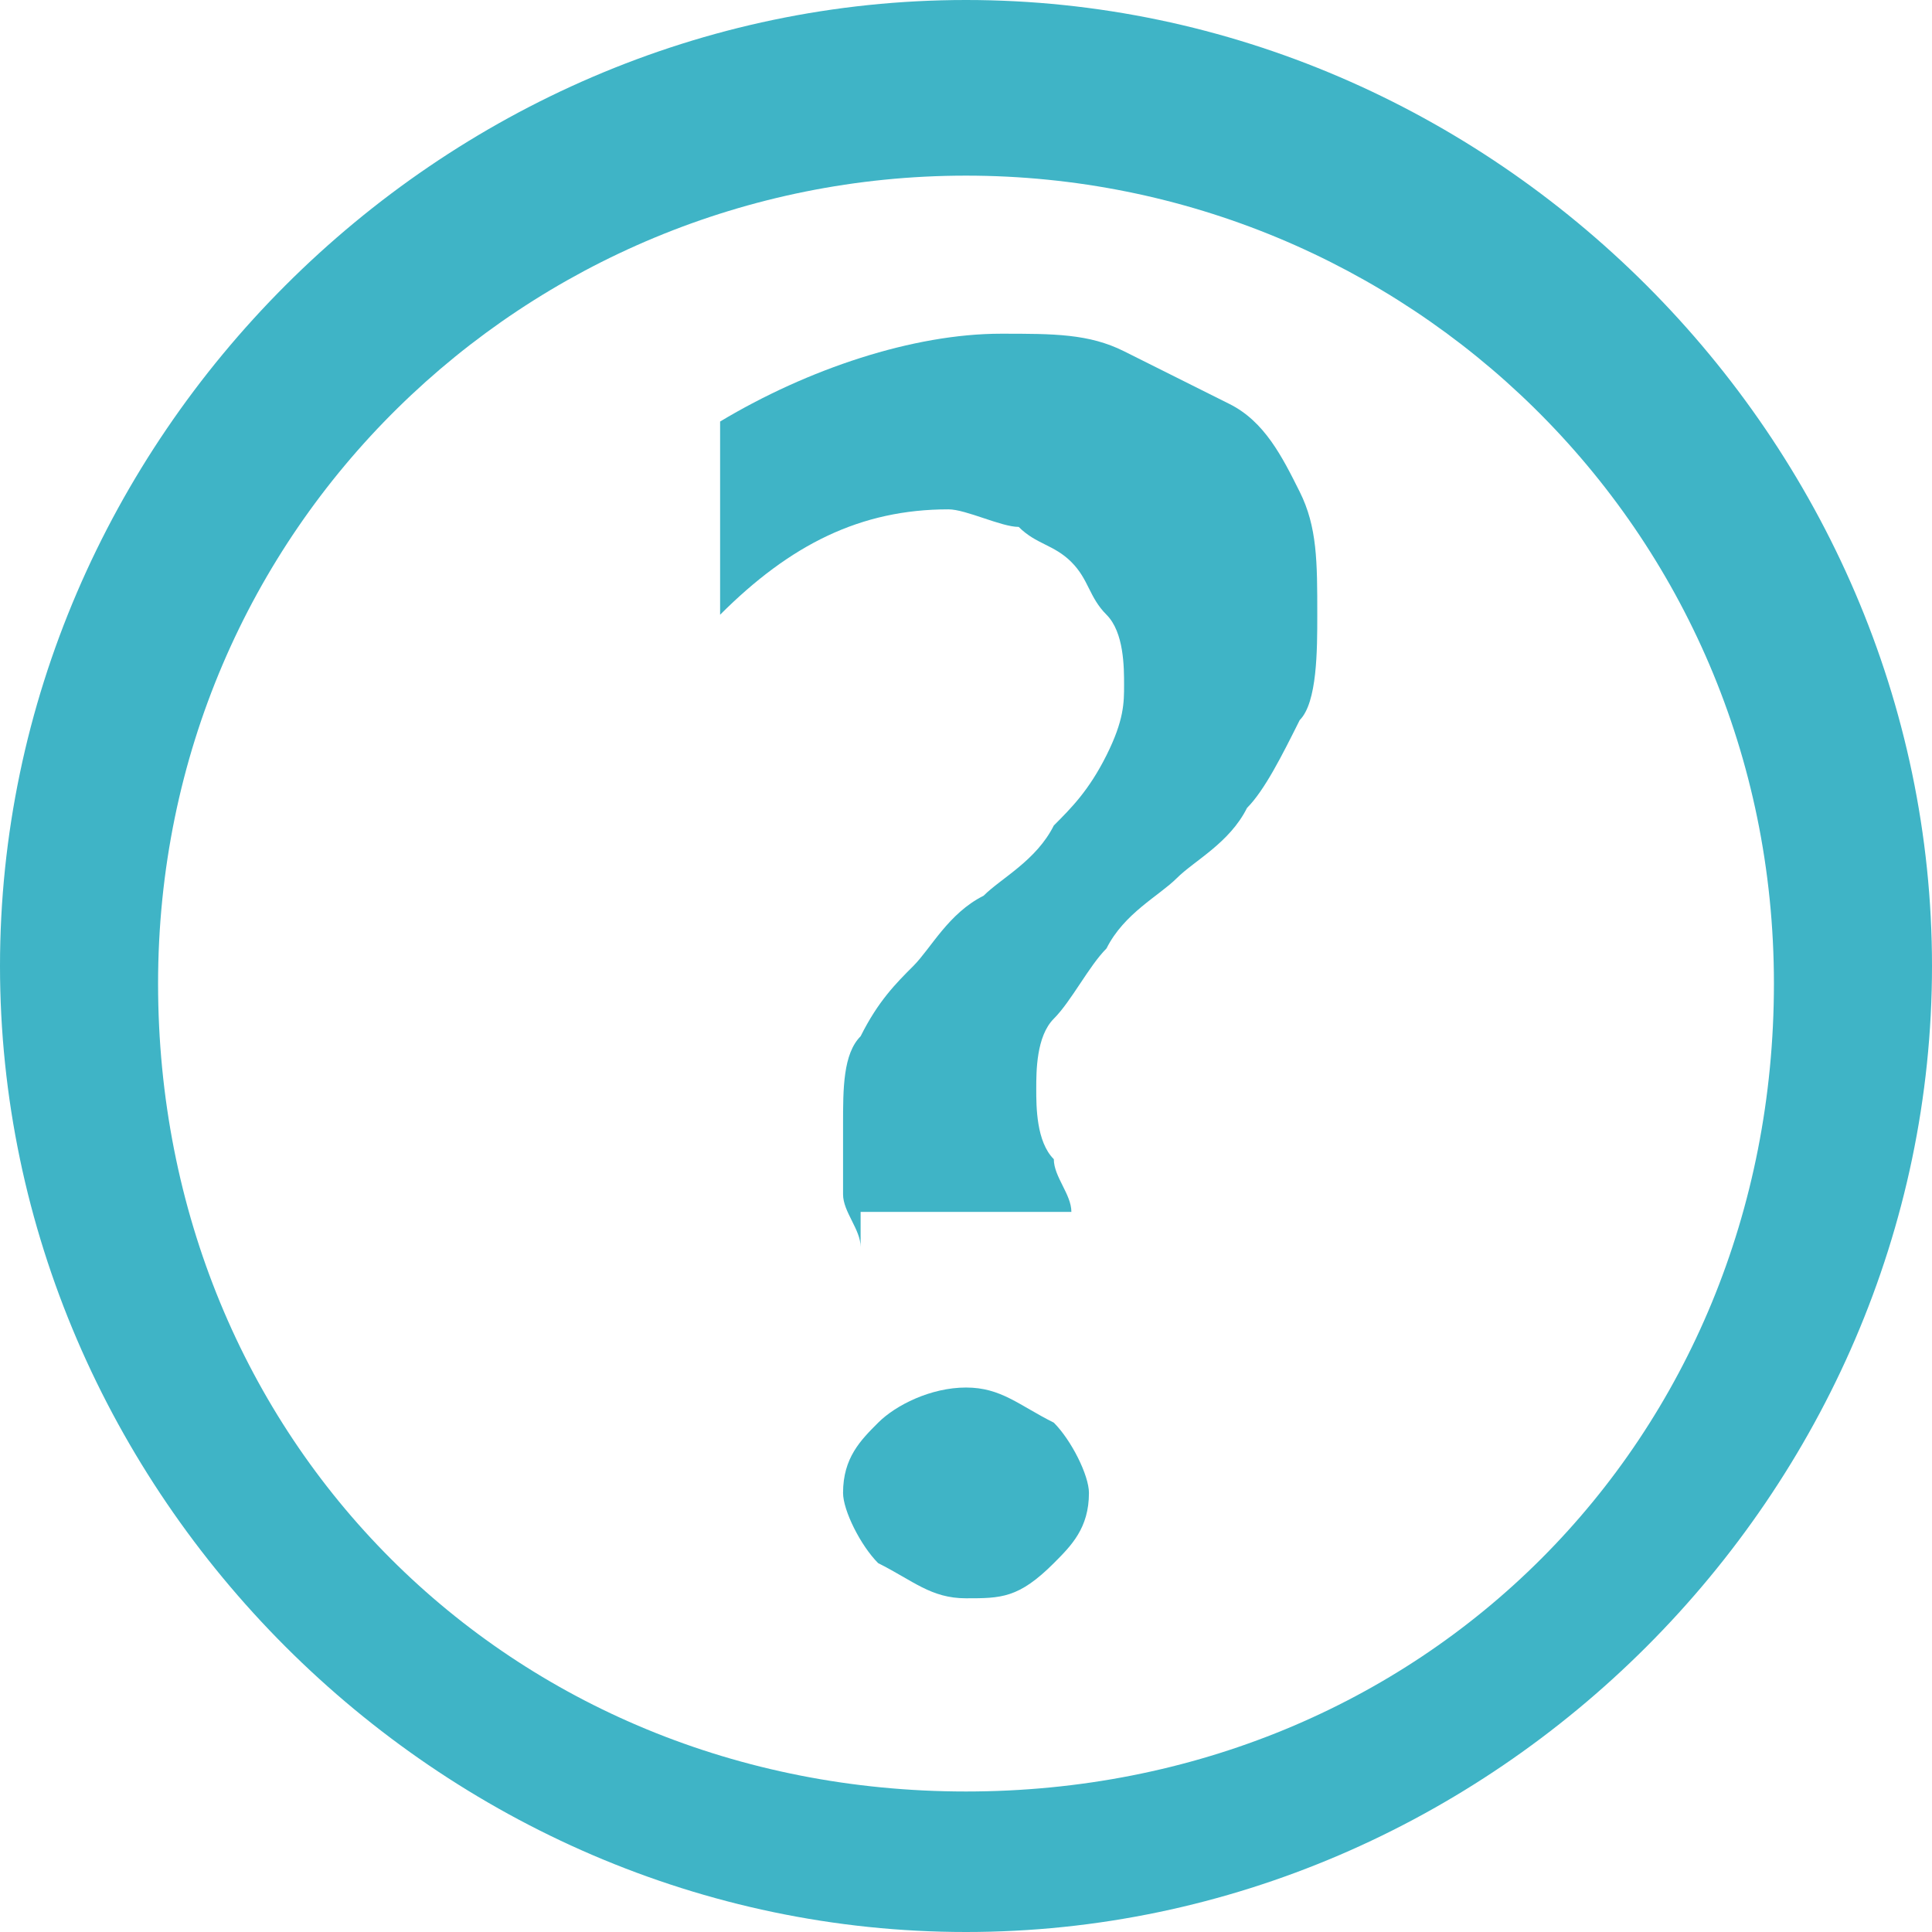
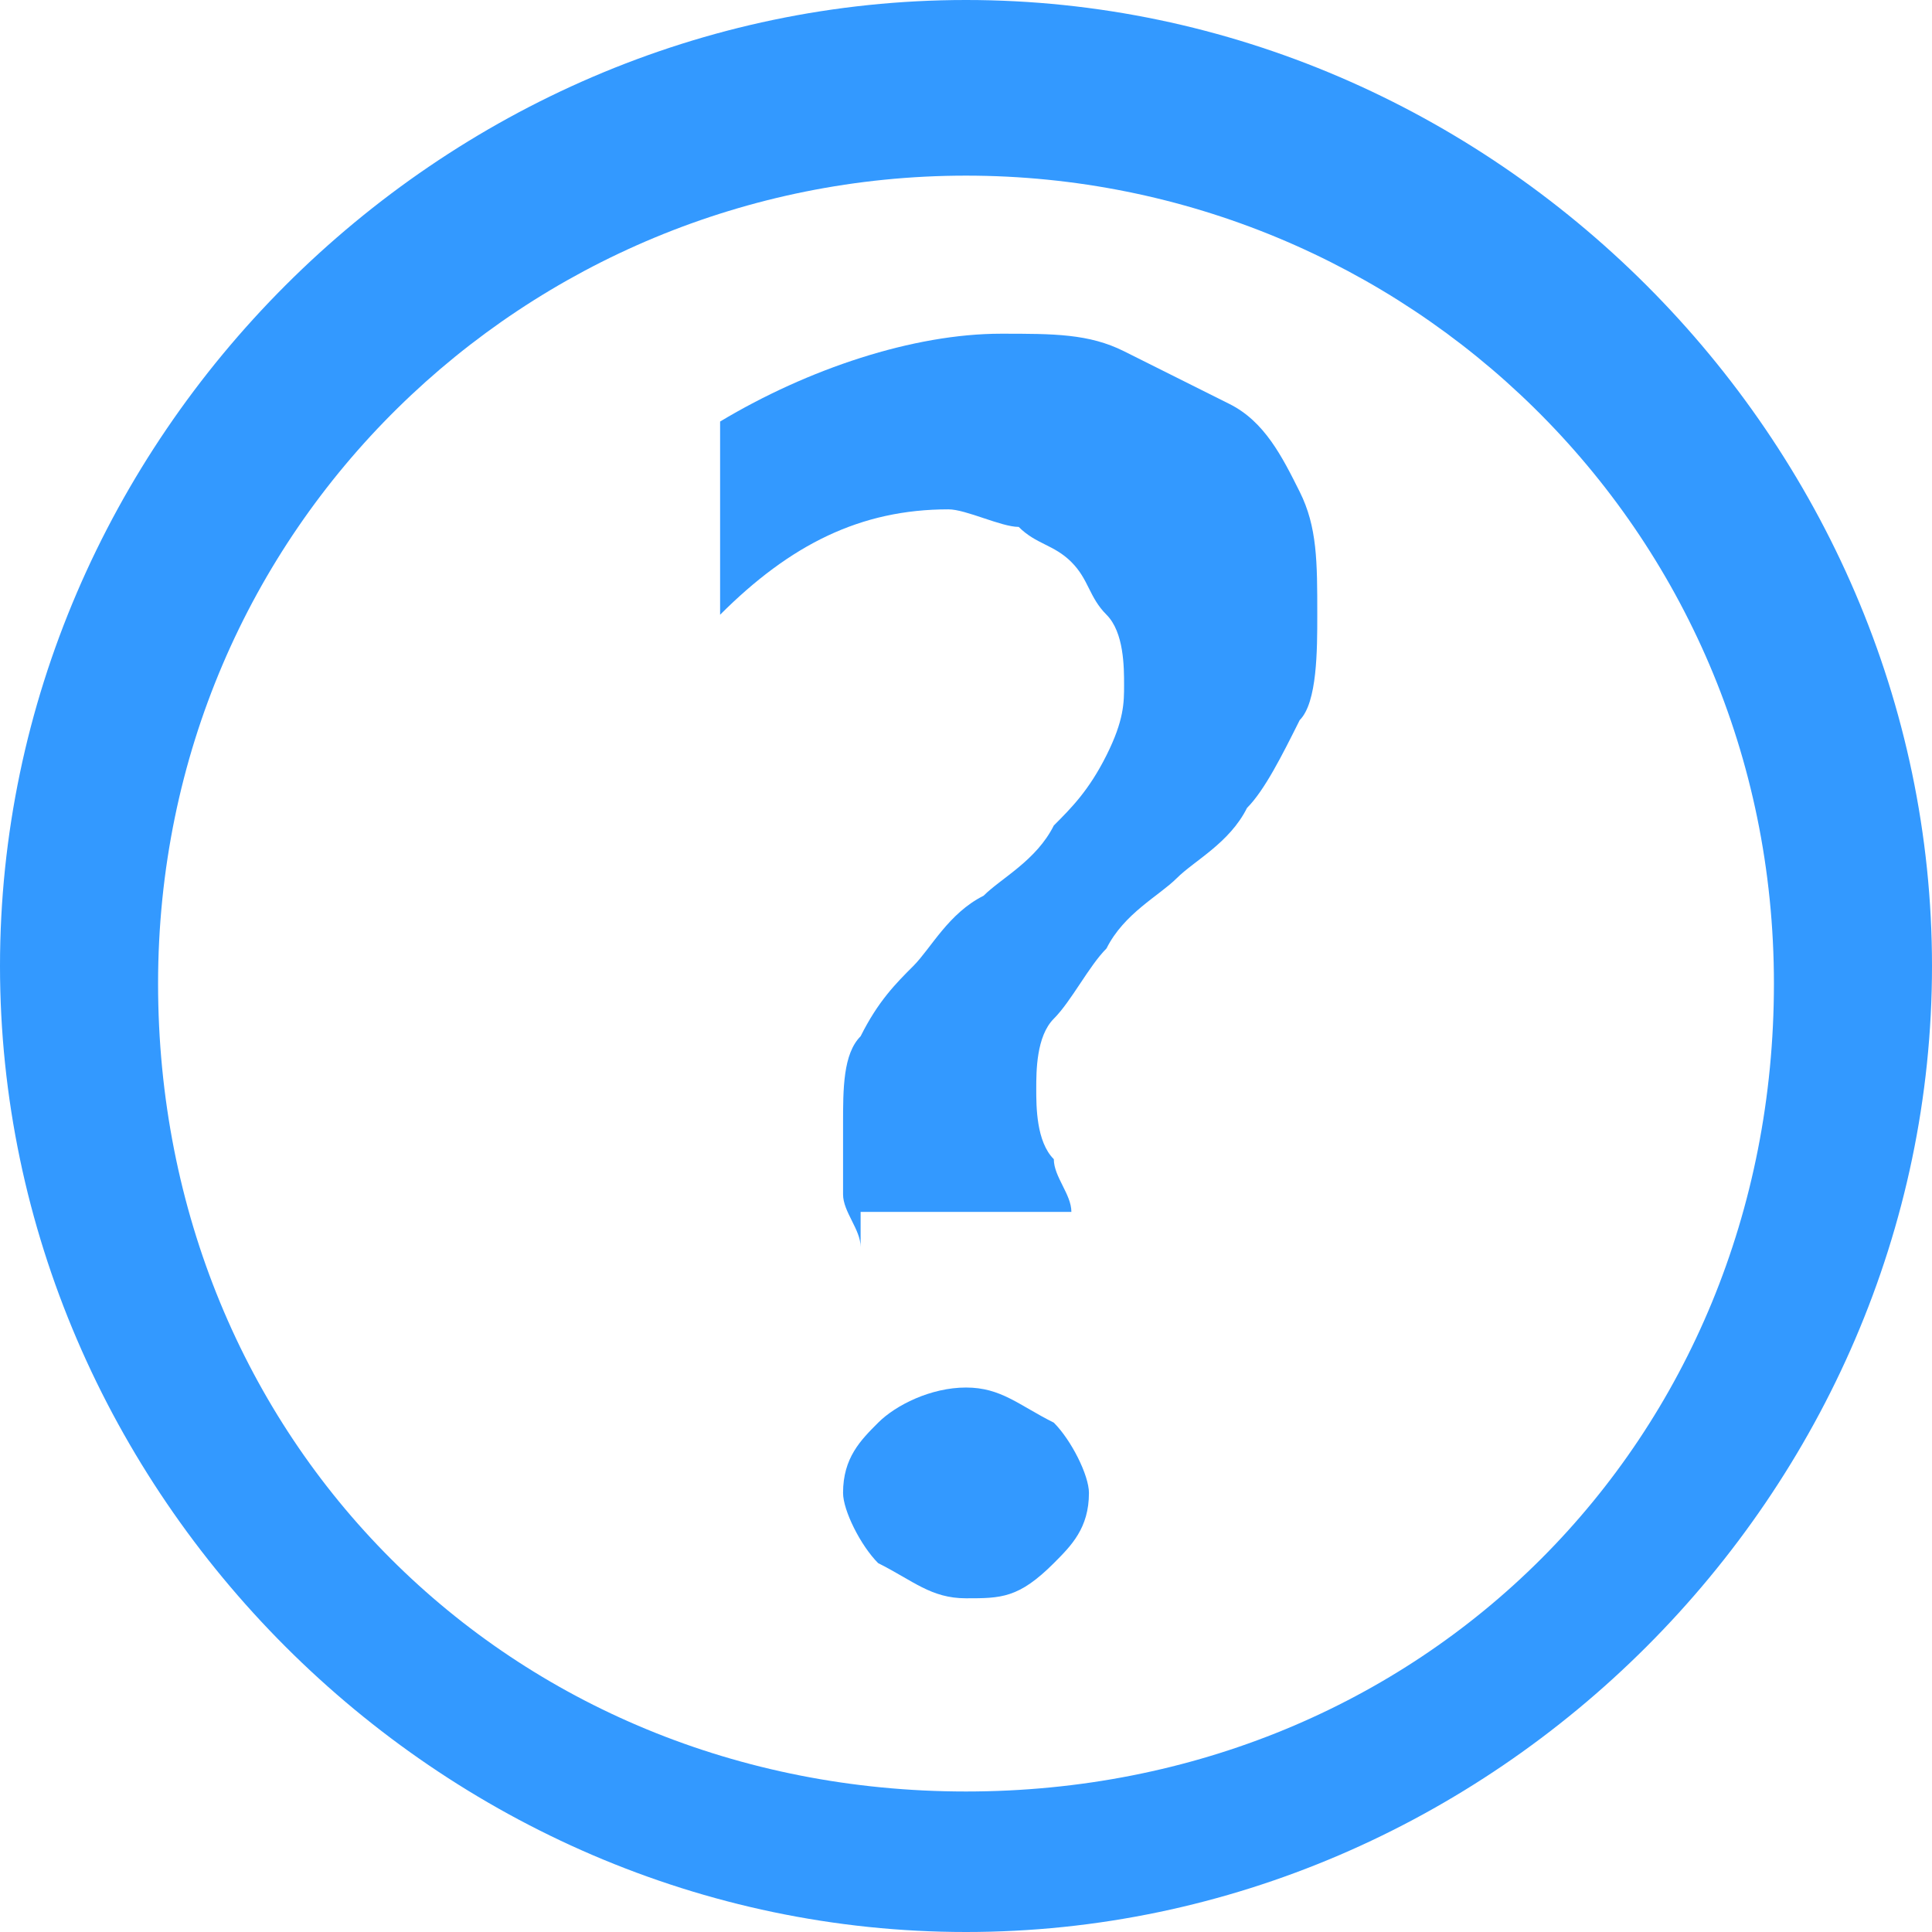
<svg xmlns="http://www.w3.org/2000/svg" version="1.1" id="Слой_1" x="0px" y="0px" width="11px" height="11px" viewBox="-38 -37.3 11 11" enable-background="new -38 -37.3 11 11" xml:space="preserve">
  <g>
-     <path fill="#3FB4C6" d="M-32.5-26.3c-3,0-5.5-2.5-5.5-5.5s2.5-5.5,5.5-5.5s5.5,2.5,5.5,5.5S-29.5-26.3-32.5-26.3z M-32.5-36.3   c-2.5,0-4.6,2-4.6,4.6s2,4.6,4.6,4.6s4.6-2,4.6-4.6S-30-36.3-32.5-36.3z" />
+     <path fill="#3399FF" d="M-32.5-26.3c-3,0-5.5-2.5-5.5-5.5s2.5-5.5,5.5-5.5s5.5,2.5,5.5,5.5S-29.5-26.3-32.5-26.3z M-32.5-36.3   c-2.5,0-4.6,2-4.6,4.6s2,4.6,4.6,4.6s4.6-2,4.6-4.6S-30-36.3-32.5-36.3z" />
  </g>
  <g>
-     <path fill="#3FB4C6" d="M-33.1-30.2c0-0.1-0.1-0.2-0.1-0.3c0-0.1,0-0.3,0-0.4c0-0.2,0-0.4,0.1-0.5c0.1-0.2,0.2-0.3,0.3-0.4   c0.1-0.1,0.2-0.3,0.4-0.4c0.1-0.1,0.3-0.2,0.4-0.4c0.1-0.1,0.2-0.2,0.3-0.4s0.1-0.3,0.1-0.4c0-0.1,0-0.3-0.1-0.4   c-0.1-0.1-0.1-0.2-0.2-0.3c-0.1-0.1-0.2-0.1-0.3-0.2c-0.1,0-0.3-0.1-0.4-0.1c-0.5,0-0.9,0.2-1.3,0.6v-1.1c0.5-0.3,1.1-0.5,1.6-0.5   c0.3,0,0.5,0,0.7,0.1c0.2,0.1,0.4,0.2,0.6,0.3c0.2,0.1,0.3,0.3,0.4,0.5s0.1,0.4,0.1,0.7c0,0.2,0,0.5-0.1,0.6   c-0.1,0.2-0.2,0.4-0.3,0.5c-0.1,0.2-0.3,0.3-0.4,0.4c-0.1,0.1-0.3,0.2-0.4,0.4c-0.1,0.1-0.2,0.3-0.3,0.4c-0.1,0.1-0.1,0.3-0.1,0.4   c0,0.1,0,0.3,0.1,0.4c0,0.1,0.1,0.2,0.1,0.3H-33.1z M-32.5-28.2c-0.2,0-0.3-0.1-0.5-0.2c-0.1-0.1-0.2-0.3-0.2-0.4   c0-0.2,0.1-0.3,0.2-0.4c0.1-0.1,0.3-0.2,0.5-0.2c0.2,0,0.3,0.1,0.5,0.2c0.1,0.1,0.2,0.3,0.2,0.4c0,0.2-0.1,0.3-0.2,0.4   C-32.2-28.2-32.3-28.2-32.5-28.2z" />
+     <path fill="#3399FF" d="M-33.1-30.2c0-0.1-0.1-0.2-0.1-0.3c0-0.1,0-0.3,0-0.4c0-0.2,0-0.4,0.1-0.5c0.1-0.2,0.2-0.3,0.3-0.4   c0.1-0.1,0.2-0.3,0.4-0.4c0.1-0.1,0.3-0.2,0.4-0.4c0.1-0.1,0.2-0.2,0.3-0.4s0.1-0.3,0.1-0.4c0-0.1,0-0.3-0.1-0.4   c-0.1-0.1-0.1-0.2-0.2-0.3c-0.1-0.1-0.2-0.1-0.3-0.2c-0.1,0-0.3-0.1-0.4-0.1c-0.5,0-0.9,0.2-1.3,0.6v-1.1c0.5-0.3,1.1-0.5,1.6-0.5   c0.3,0,0.5,0,0.7,0.1c0.2,0.1,0.4,0.2,0.6,0.3c0.2,0.1,0.3,0.3,0.4,0.5s0.1,0.4,0.1,0.7c0,0.2,0,0.5-0.1,0.6   c-0.1,0.2-0.2,0.4-0.3,0.5c-0.1,0.2-0.3,0.3-0.4,0.4c-0.1,0.1-0.3,0.2-0.4,0.4c-0.1,0.1-0.2,0.3-0.3,0.4c-0.1,0.1-0.1,0.3-0.1,0.4   c0,0.1,0,0.3,0.1,0.4c0,0.1,0.1,0.2,0.1,0.3H-33.1z M-32.5-28.2c-0.2,0-0.3-0.1-0.5-0.2c-0.1-0.1-0.2-0.3-0.2-0.4   c0-0.2,0.1-0.3,0.2-0.4c0.1-0.1,0.3-0.2,0.5-0.2c0.2,0,0.3,0.1,0.5,0.2c0.1,0.1,0.2,0.3,0.2,0.4c0,0.2-0.1,0.3-0.2,0.4   C-32.2-28.2-32.3-28.2-32.5-28.2z" />
  </g>
</svg>
